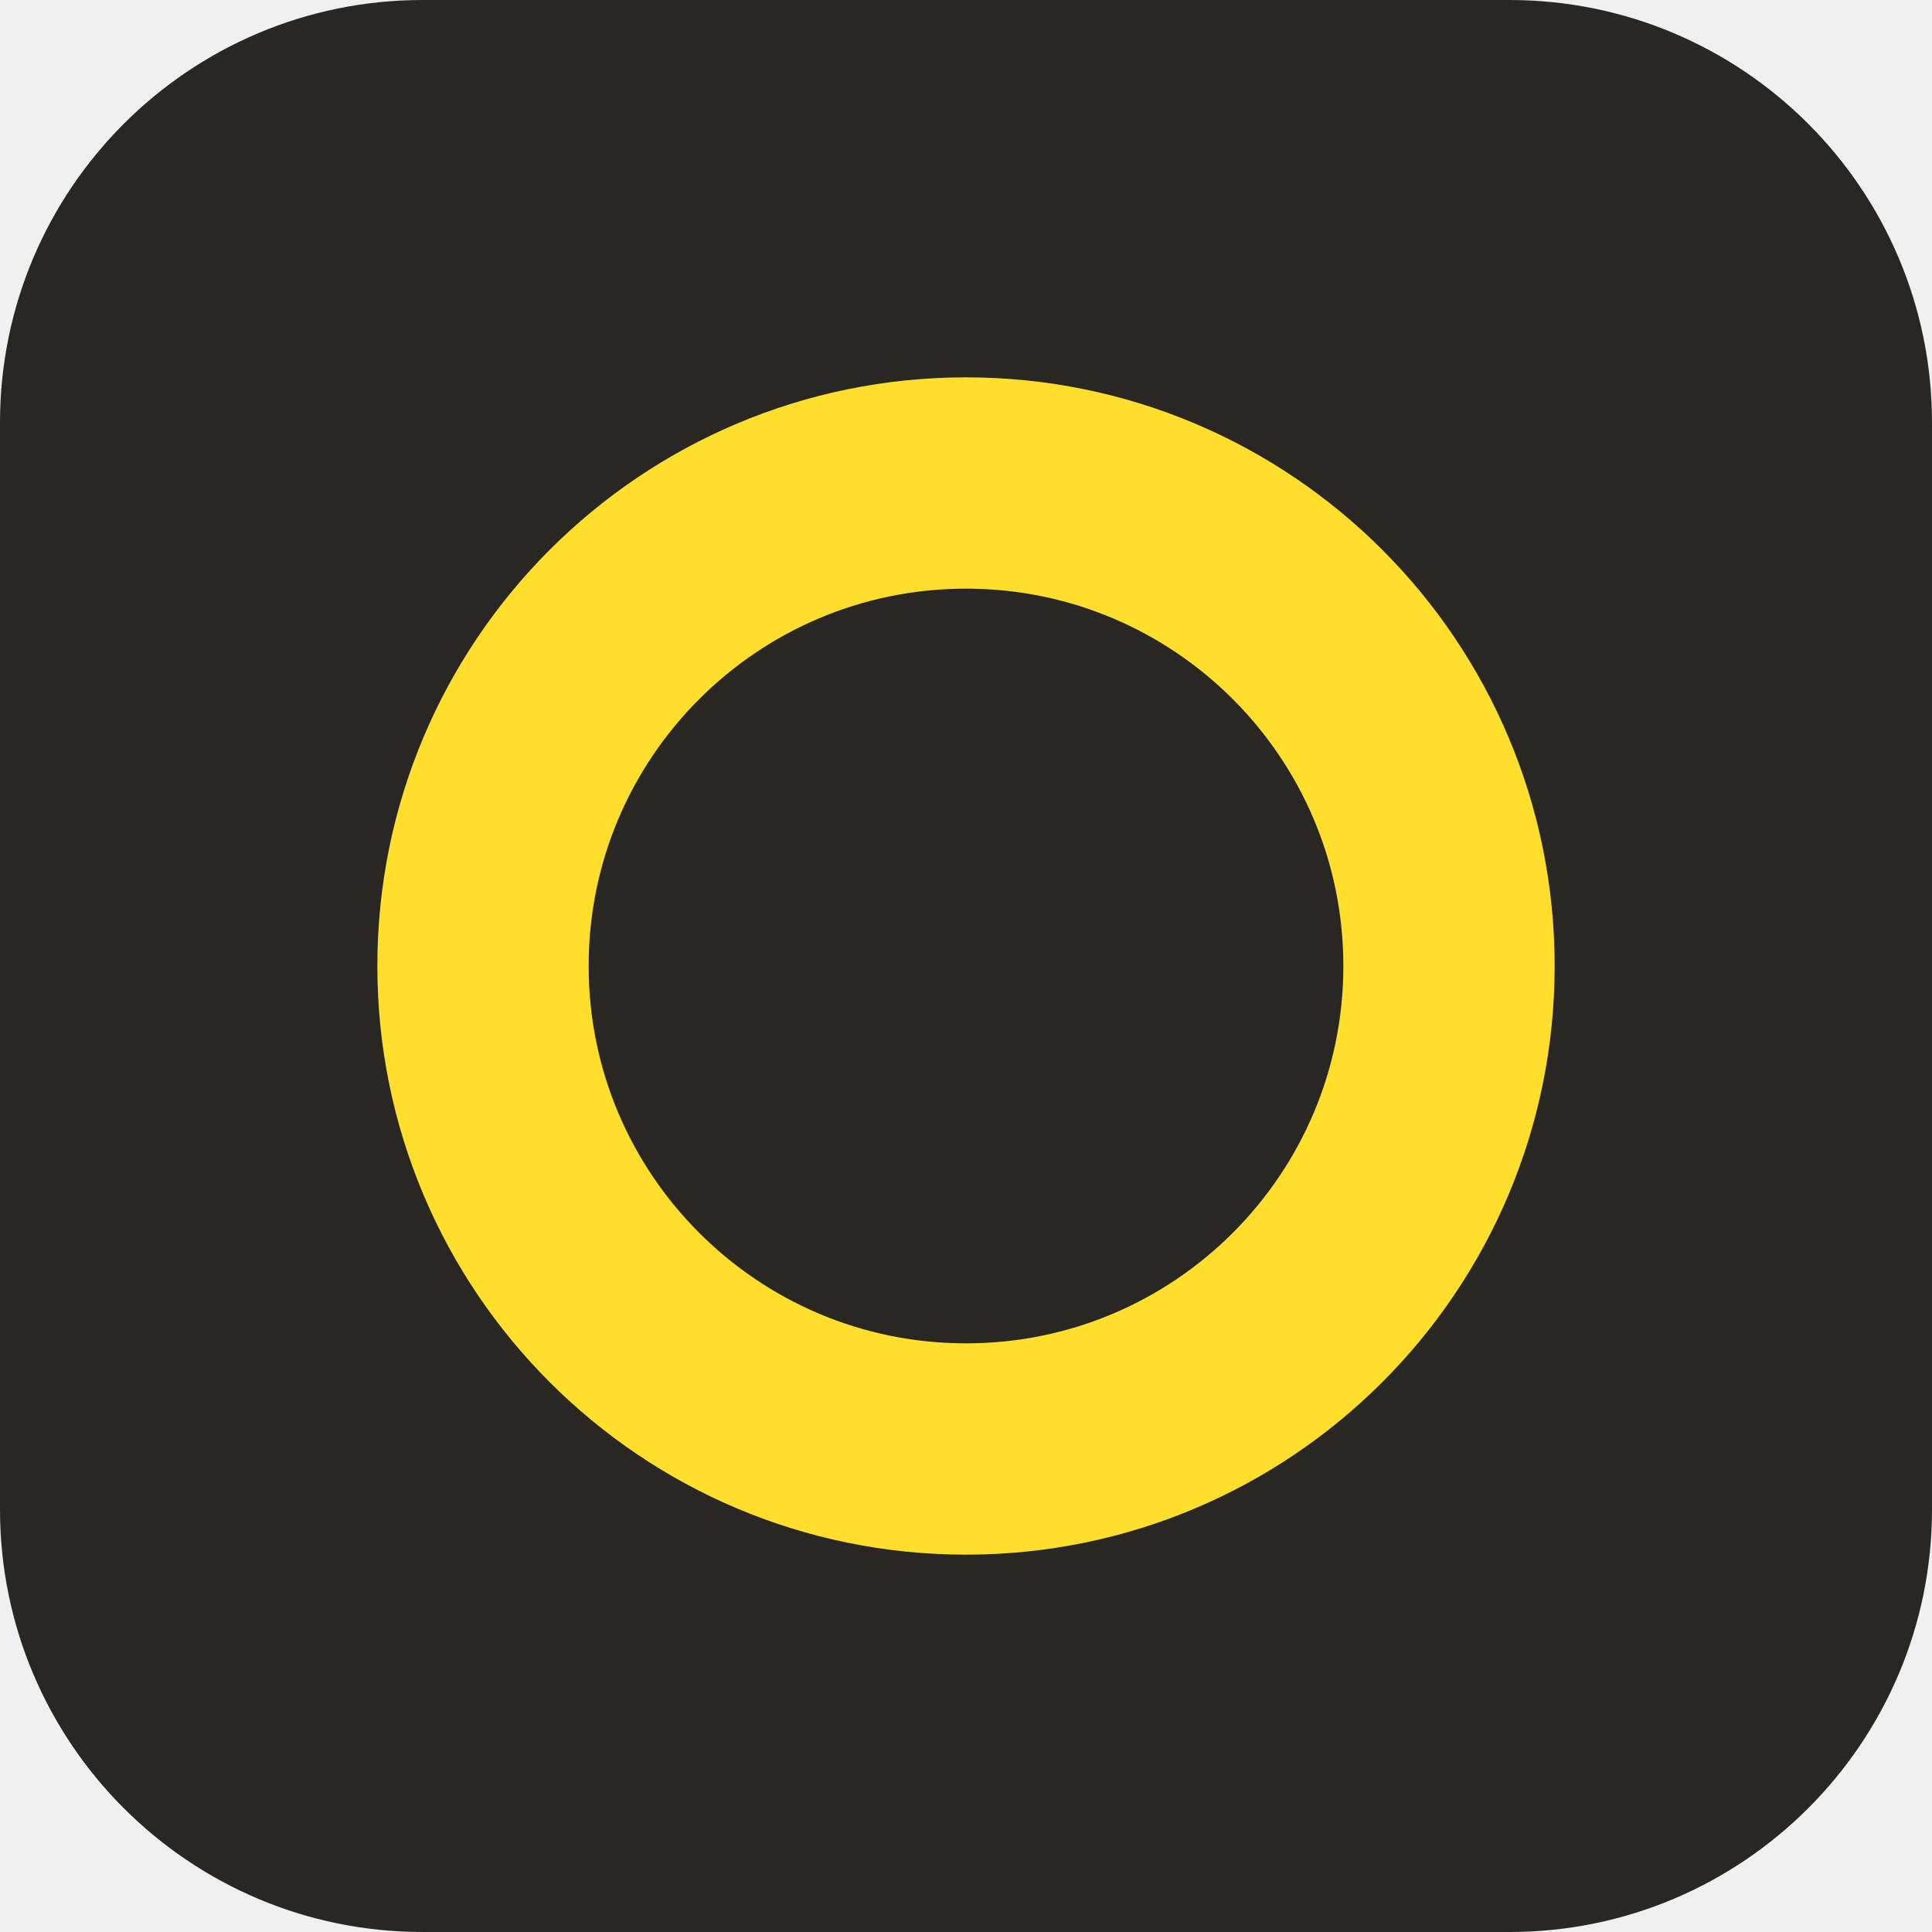
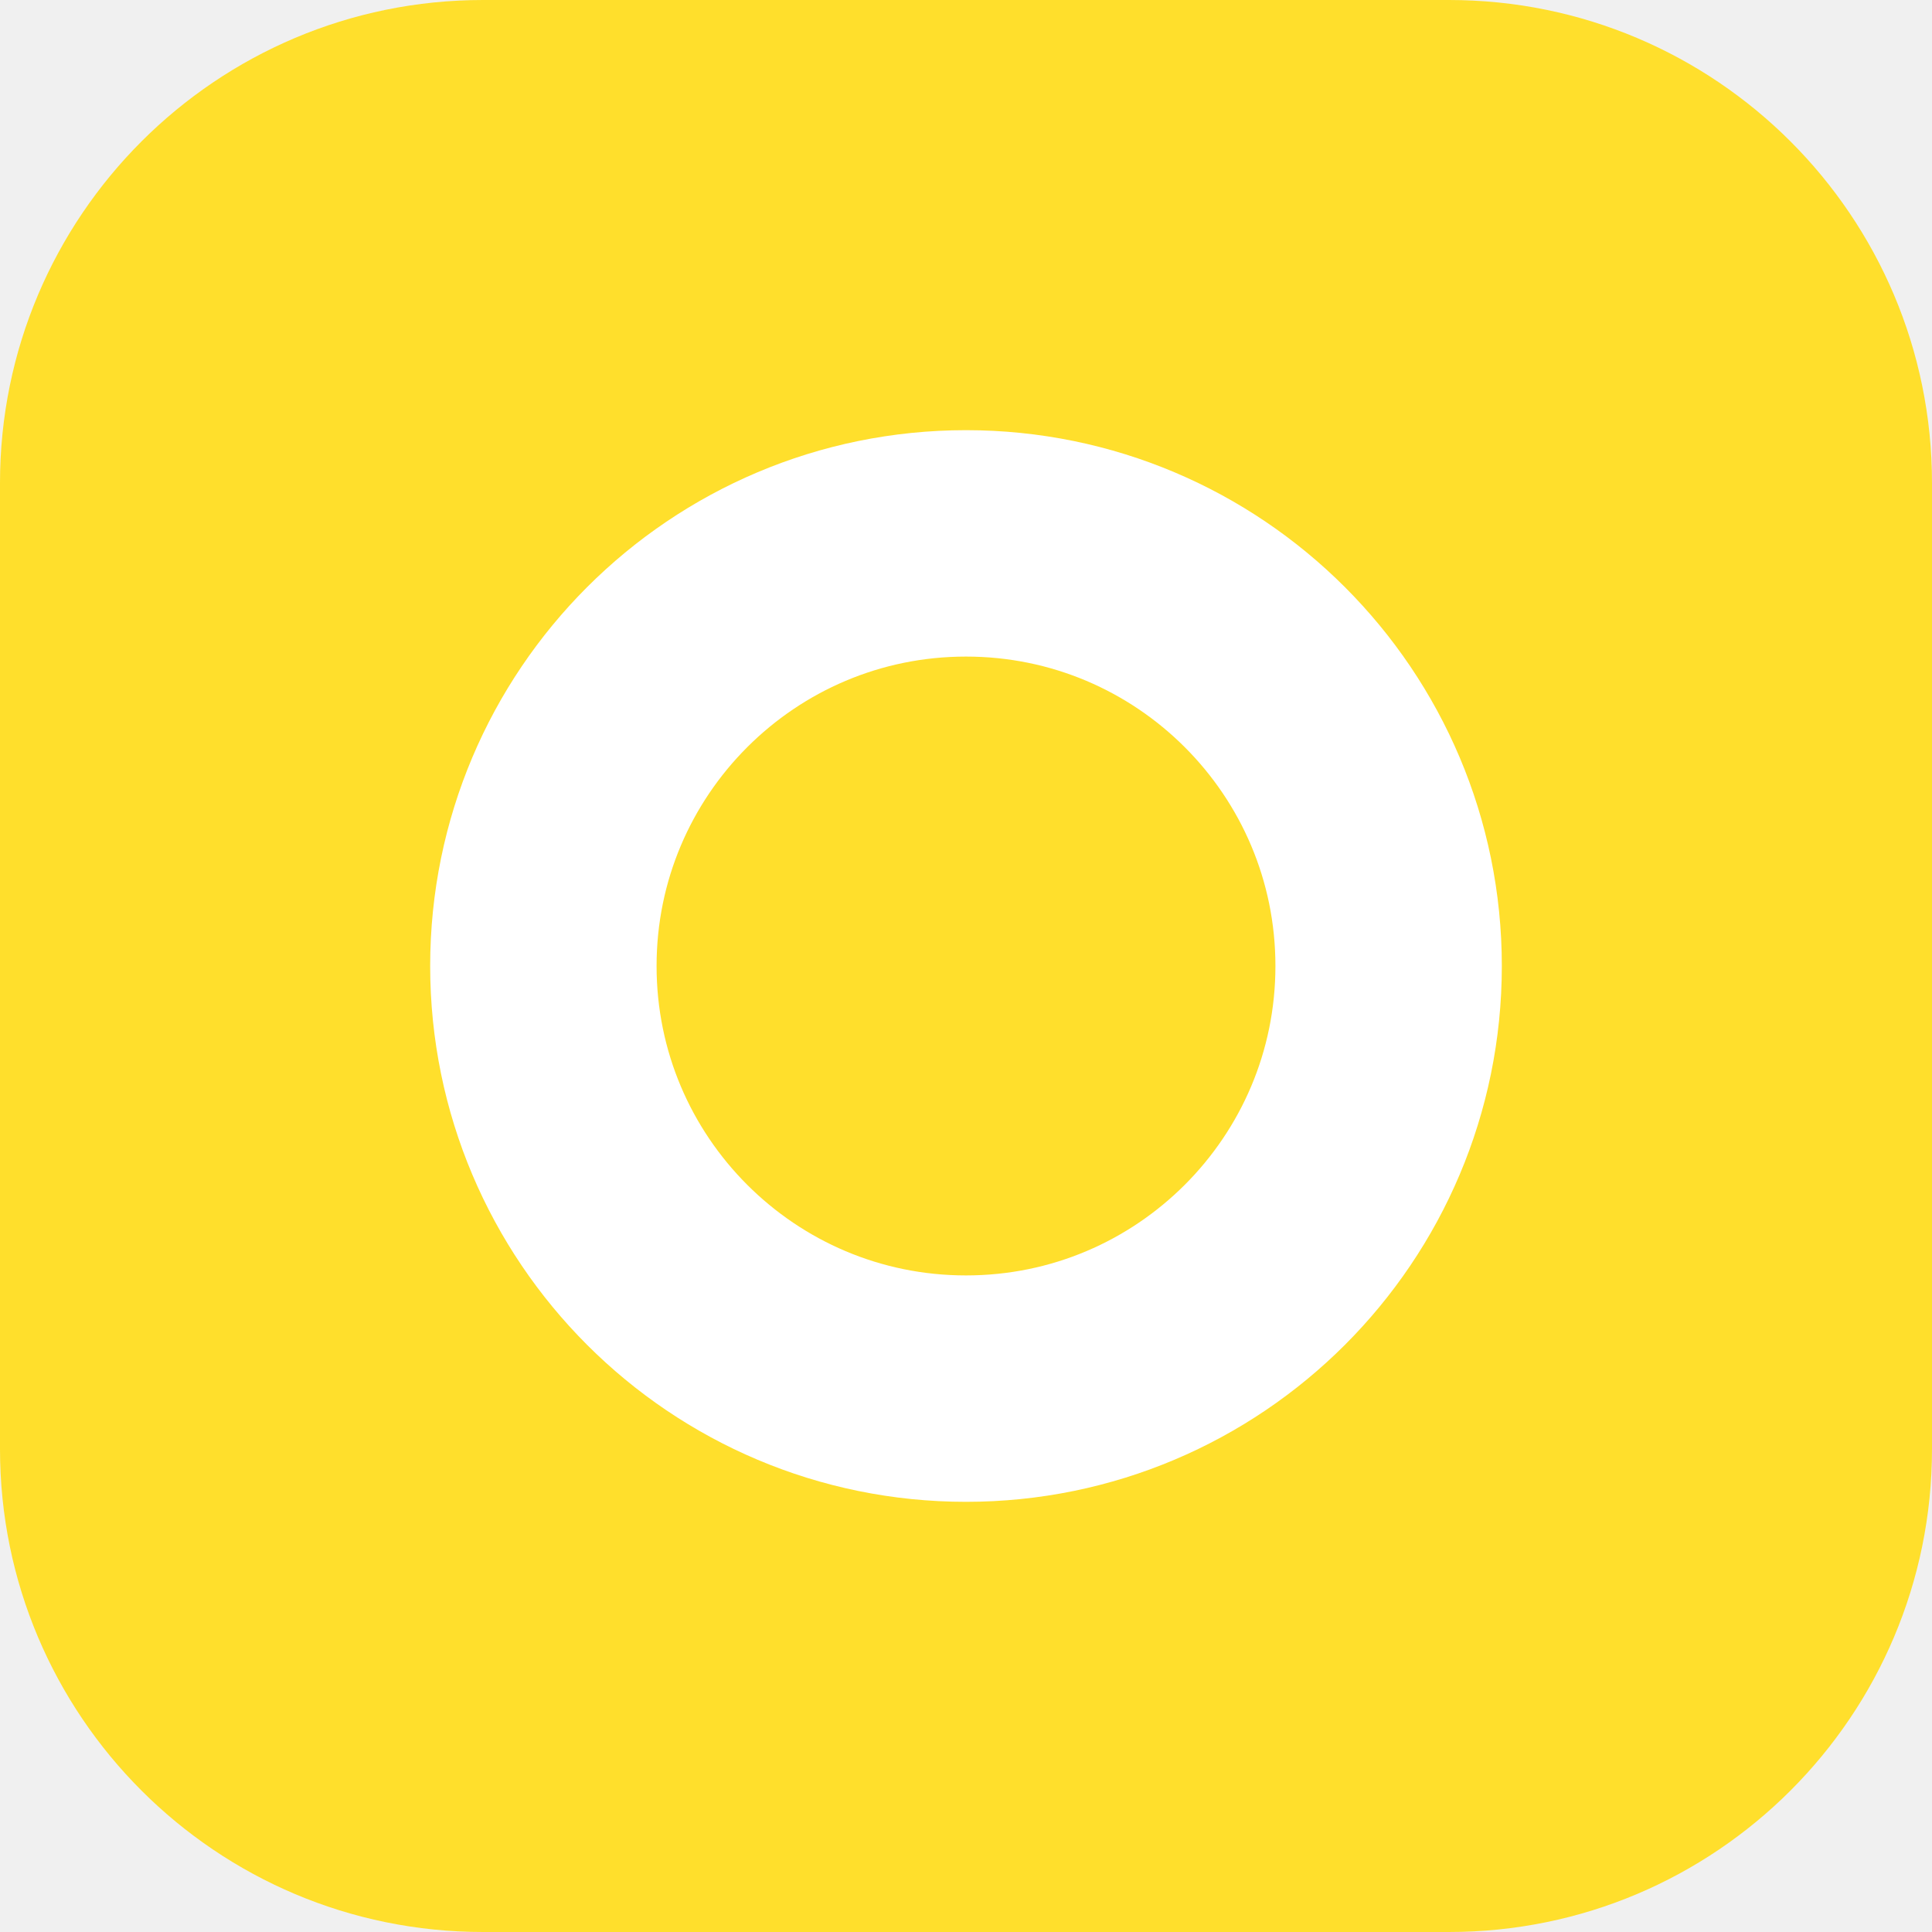
- <svg xmlns="http://www.w3.org/2000/svg" width="32" height="32" viewBox="0 0 32 32" fill="none">
-   <rect width="32" height="32" rx="7" fill="#282724" />
-   <circle cx="16" cy="16" r="8" stroke="#FFDF2C" stroke-width="3.5" />
+ <svg xmlns="http://www.w3.org/2000/svg" width="32" height="32" viewBox="0 0 64 64" fill="none" role="img" aria-label="Hugo">
+   <rect width="64" height="64" rx="16" fill="#FFDF2C" />
+   <circle cx="32" cy="32" r="14" fill="none" stroke="#FFFFFF" stroke-width="7.5" />
</svg>
